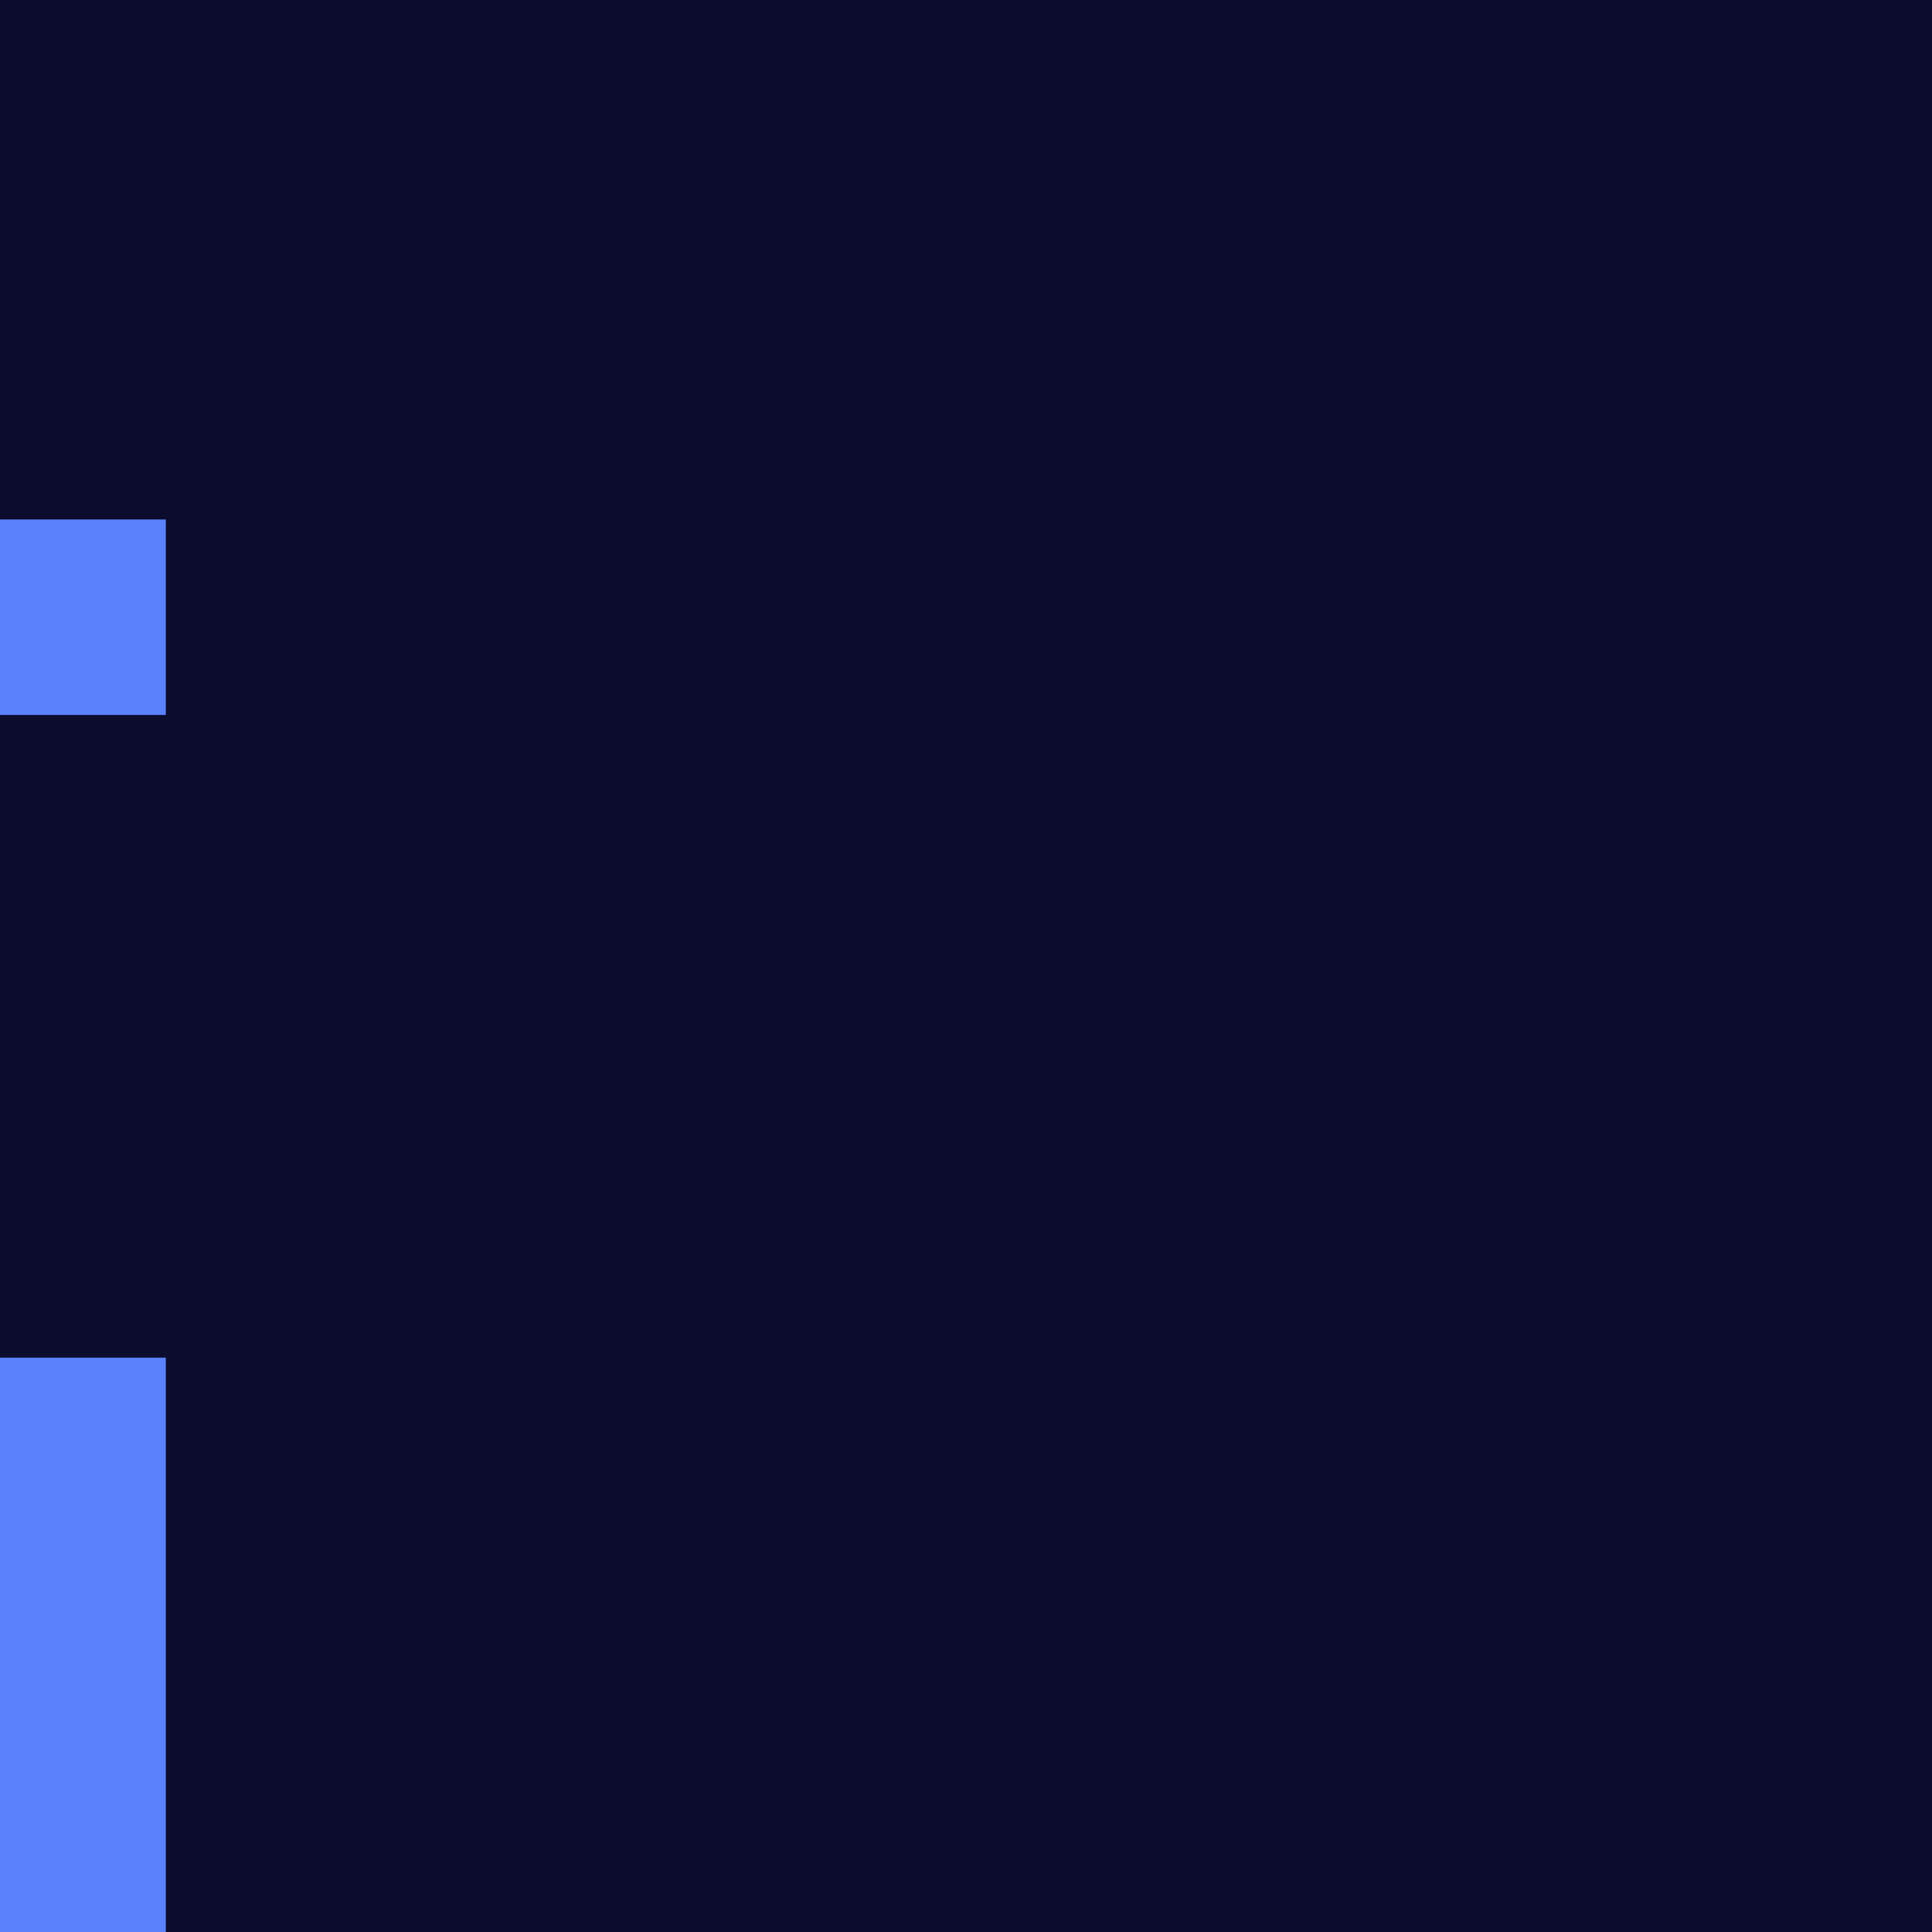
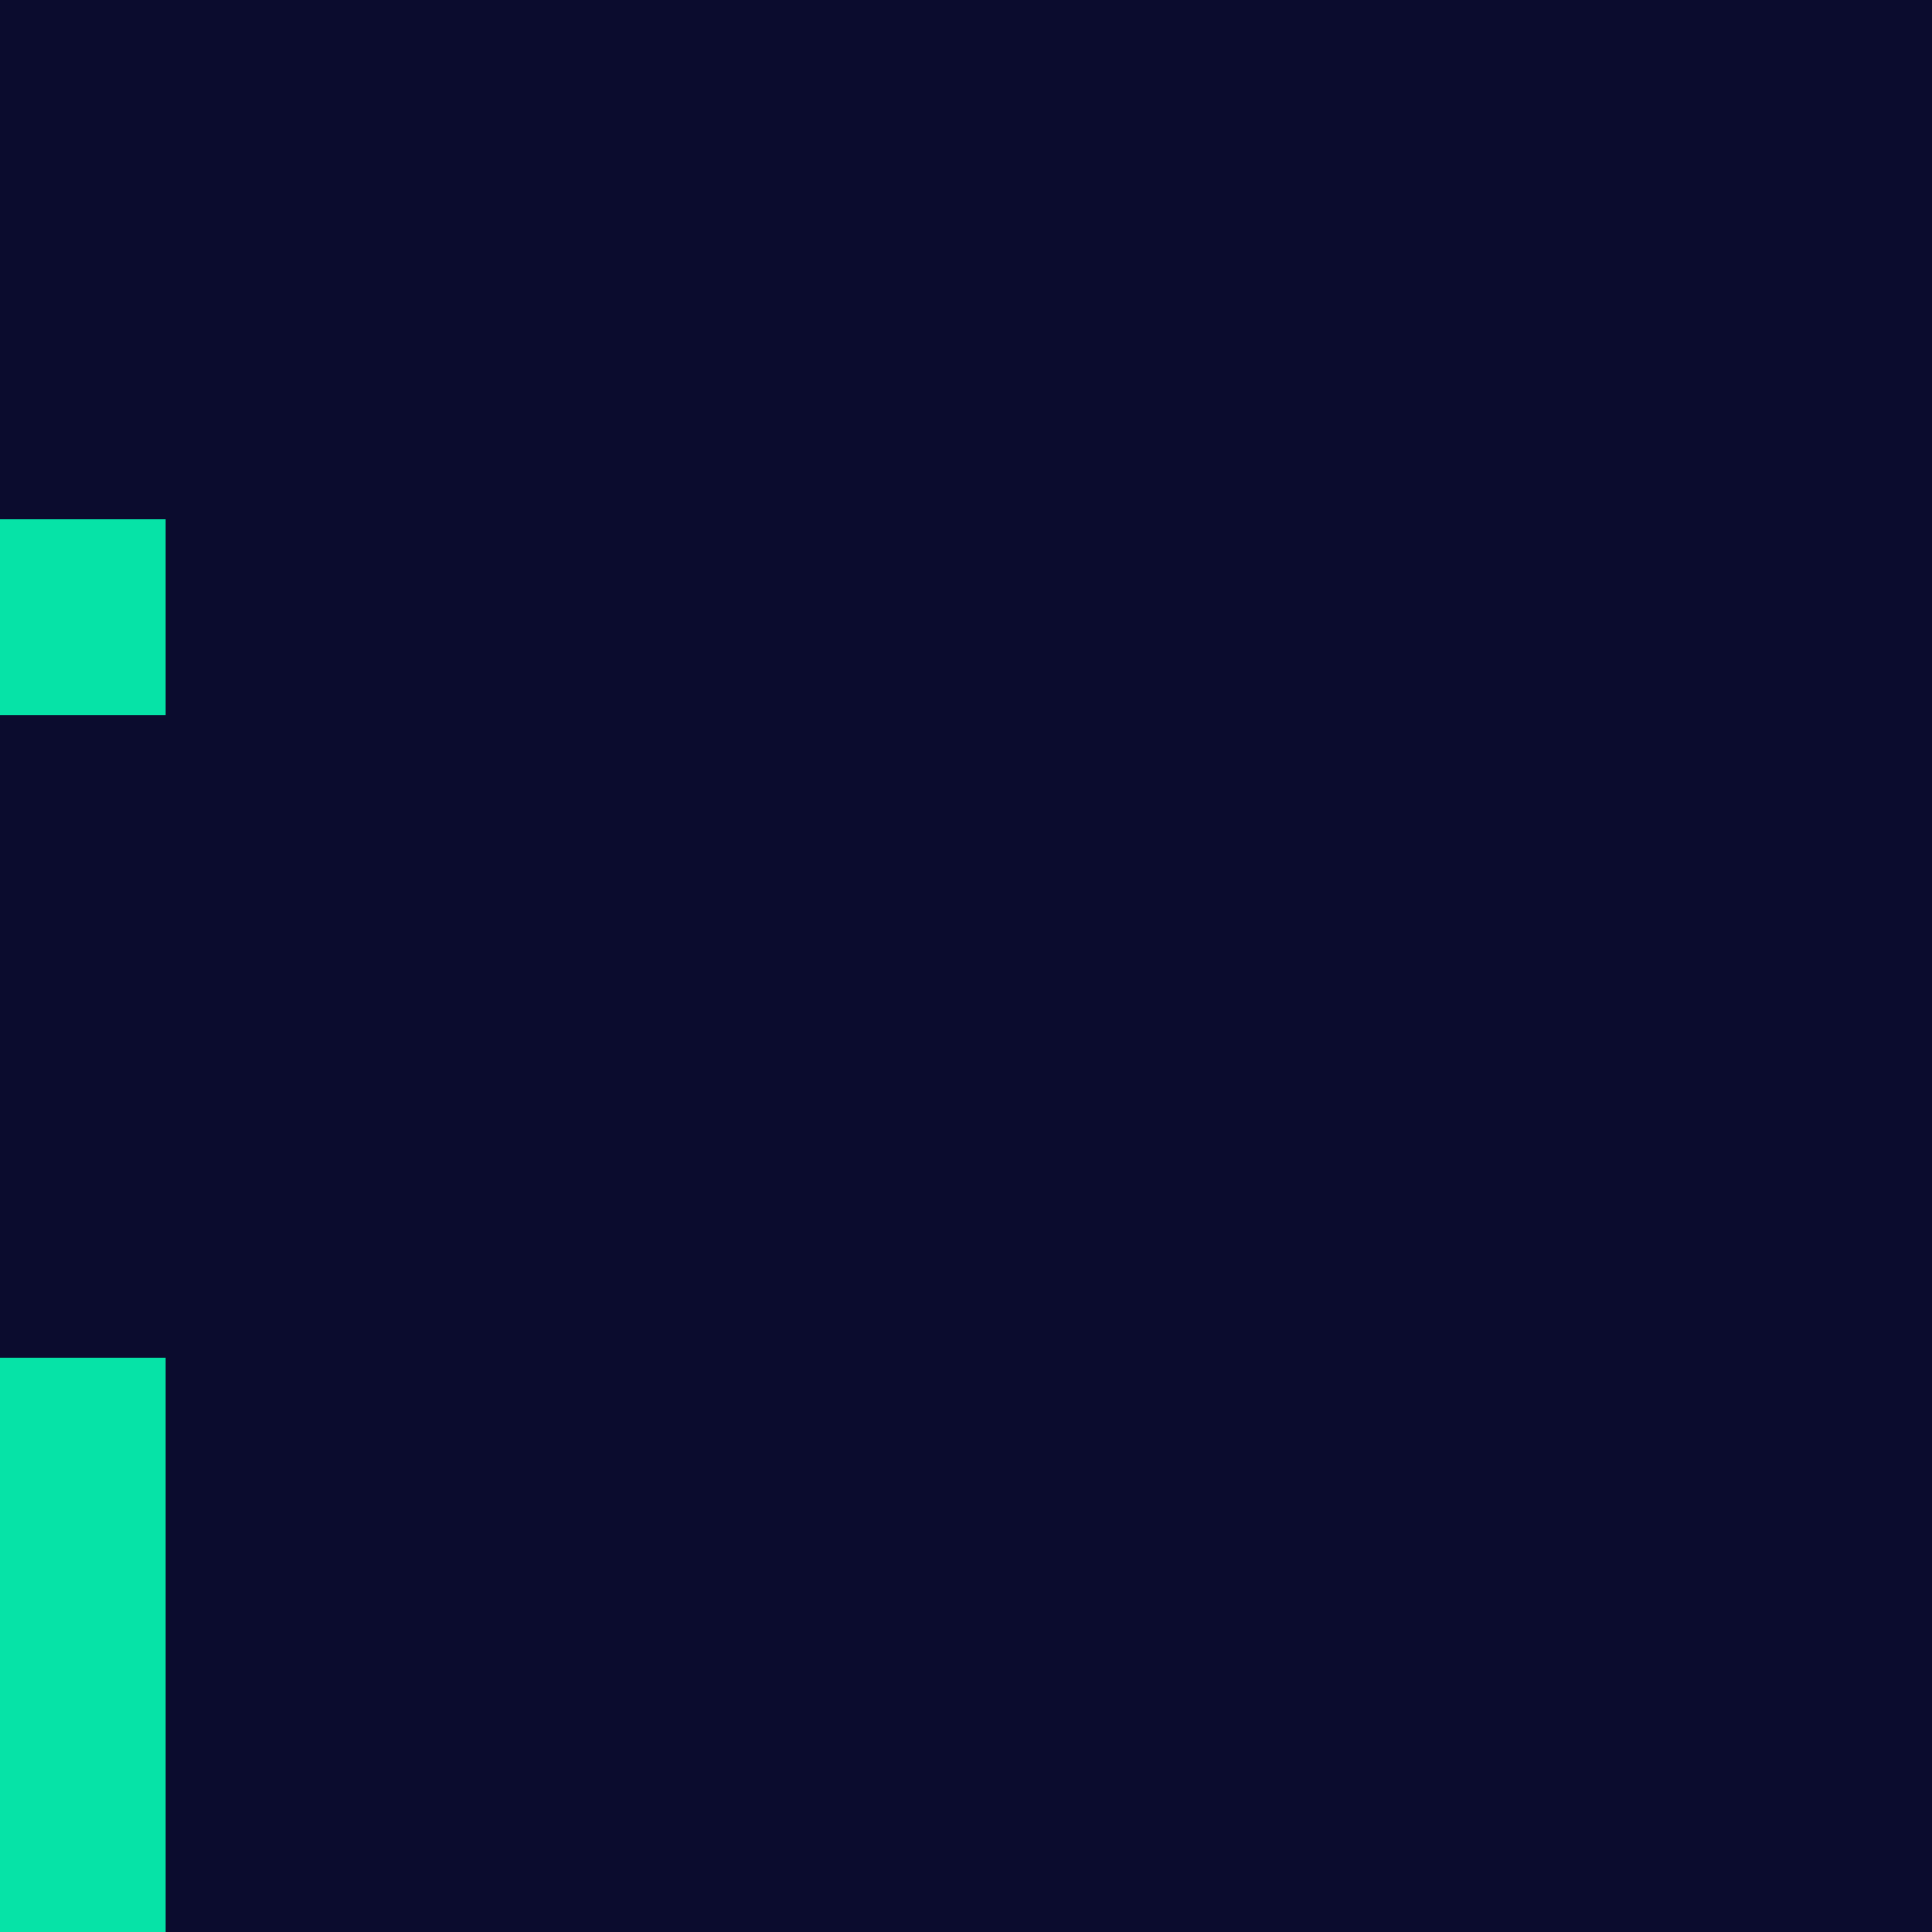
<svg xmlns="http://www.w3.org/2000/svg" viewBox="900 0 450 450" width="600" height="600" preserveAspectRatio="none">
  <rect x="0" y="0" width="1350" height="1350" fill="#0b0c2e" />
-   <g fill="#5b82fc" transform="translate(227.466 -43.708) scale(5.43949)">
+   <g fill="#06e3a7" transform="translate(227.466 -43.708) scale(5.43949)">
    <path d="M97.19,136.29c-4.17,2.57-9.07,3.96-13.69,5.77-2.74,1.08-5.58,1.93-8.69,2.99,2.64,2.89,5.6,4.5,8.76,4.56,1.05.02,2.13-.12,3.22-.45,5.51-1.65,11.27-3.42,16.01-6.54,10.65-7,15.25-17.63,15.26-30.3.02-15.39,0-30.77,0-46.16h-8.42c0,15.76,0,31.53-.03,47.29-.02,9.8-4.13,17.71-12.43,22.83Z" />
    <path d="M122.37,105.42l-.06,8.82-.17,3.88-.19,1.42s-4.24,34.51-37.5,33.95h-.4c-.19-.01-.38-.02-.56-.03-.77-.04-1.53-.13-2.27-.28-.28-.05-.56-.11-.83-.18h-.02c-.27-.07-.54-.14-.8-.22-.76-.23-1.49-.51-2.19-.83-.35-.16-.69-.33-1.02-.51-.03-.02-.07-.04-.1-.06-.29-.15-.57-.32-.84-.5-.06-.03-.11-.06-.17-.1-.33-.21-.64-.43-.95-.66-.22-.16-.43-.33-.64-.51l-.17-.13-.29-.26c-1.31-1.15-2.43-2.51-3.32-4.01l-.11-.17-.12-.23c-.13-.22-.25-.44-.36-.66-.1-.18-.19-.37-.27-.56-.16-.35-.31-.7-.44-1.07-.2-.51-.37-1.03-.51-1.57-.17-.6-.3-1.22-.39-1.84-.02-.1-.03-.18-.03-.27-.08-.48-.12-.96-.15-1.45h0s-.04-.41-.04-.41v-70.81h-8.37v64.42s0,3.89.01,5.6c-.01.39-.01.67,0,.76-.01.02-.01.05,0,.07l.04,1.06c.01.28.04.56.07.85l.1.9.1.71c.02.13.04.27.07.4l.21,1.05c.03.17.07.33.12.5l.17.69s.01.06.03.09l.37,1.25c.03.09.06.18.1.27l.54,1.45.71,1.55.68,1.27c.05.11.12.22.19.33l.47.76c.05.09.1.17.16.26l.39.58c.06.08.11.16.17.23l.6.81c.18.24.36.47.55.69.07.09.15.17.21.26l.42.46c.07.09.15.18.24.26.23.26.47.51.71.75.25.25.51.5.77.74.1.09.2.19.31.27.19.18.39.35.59.52.88.74,1.81,1.41,2.78,2.02l.75.45c.06.04.12.08.18.1l.72.4c.06.04.12.07.18.1l.56.27.38.19c.22.1.44.2.66.3.14.06.29.12.43.18.21.09.43.17.64.25l.63.23c.32.12.65.22.98.32.3.1.6.18.9.26l.13.03c.16.04.32.08.48.12l.14.03c.16.04.32.07.49.11l.12.02.39.08.64.11h.01l.47.07c.52.08,1.04.14,1.57.17l.97.07h.07c.33.01.66.02.99.02h.18s34.24,2.29,43.84-32.79l.36-1.18.47-1.72.22-.94.21-1,.22-1.13.16-1.04.23-1.7.09-.96.07-.9.09-2.12v-1.47l.03-1.23.12-2.71v-44.82h-8.37v39.25Z" />
    <path d="M54.86,128.16c.01-.69.02-1.39.02-2.08-.03-8.22-.04-16.44-.05-24.66v-35.24h-8.37v54.44h.01l.12,8.92s0,.25.02.69c.18,5.13,2,9.66,5.16,13.52.02.03.05.06.07.09.93,1.12,1.96,2.19,3.1,3.19.42.37.97.57,1.46.85-.03-.07-.04-.15-.07-.22-.28-.98-1.31-5.54-1.49-19.5Z" />
    <path d="M130.74,30.37v-.09H33.82s0,0-.01,0v8.37h.01s96.91,0,96.91,0h0s0,0,.01,0v-8.28h-.01Z" />
    <path d="M97.06,66.17h-.03c0,15.13,0,30.26,0,45.4,0,7.7-4.17,13.85-11.37,16.52-3.35,1.24-6.76,2.3-10.13,3.49l-3.71,1.26c-.64,6.79.9,8.56.9,8.56l5.76-2.03c3.54-1.18,7.1-2.31,10.62-3.56,9.18-3.27,16.18-12.77,16.22-22.52.07-15.7.09-31.4.1-47.1h-8.37Z" />
    <path d="M43.61,137.16c-.28-2.14-.7-4.27-1-6.41-.17-1.49-.31-2.99-.38-4.33,0-.03,0-.07,0-.1-.02-2.31-.03-4.63-.05-6.94v-53.2h-8.37v55.46s0,3.86,2.06,7.66c0,0,.04.09.12.25.02.05.04.09.07.13.07.15.16.33.29.56.4.78.83,1.55,1.33,2.3.42.63,1.04,1.37,1.73,2.12.76.88,1.65,1.79,2.67,2.66.89.8,1.56,1.33,1.64,1.27-.03-.47-.04-.95-.1-1.42Z" />
  </g>
  <g fill="#f4f5f7" transform="translate(-69.933 825.597) scale(3.11929)">
    <path d="M59.42,34.14h12.23v23.62c0,2.34-.37,4.55-1.1,6.64s-1.88,3.9-3.43,5.46c-1.56,1.56-3.2,2.65-4.91,3.28-2.38.88-5.24,1.32-8.57,1.32-1.93,0-4.03-.14-6.32-.41-2.28-.27-4.19-.81-5.72-1.61-1.53-.8-2.93-1.94-4.21-3.42-1.27-1.48-2.14-3-2.61-4.57-.76-2.52-1.14-4.76-1.14-6.7v-23.62h12.23v24.19c0,2.16.6,3.85,1.8,5.07,1.2,1.22,2.86,1.82,4.99,1.82s3.76-.6,4.96-1.8c1.2-1.2,1.8-2.9,1.8-5.09v-24.19Z" />
    <path d="M77.14,34.14h16.11l6.21,24.13,6.17-24.13h16.1v39.65h-10.03v-30.24l-7.73,30.24h-9.08l-7.72-30.24v30.24h-10.03v-39.65Z" />
    <path d="M127.21,34.14h16.11l6.21,24.13,6.17-24.13h16.1v39.65h-10.03v-30.24l-7.73,30.24h-9.08l-7.72-30.24v30.24h-10.03v-39.65Z" />
    <path d="M204,67.24h-13.91l-1.93,6.55h-12.51l14.9-39.65h13.36l14.9,39.65h-12.83l-1.98-6.55ZM201.46,58.67l-4.38-14.25-4.33,14.25h8.71Z" />
    <path d="M222.76,34.14h12.25v13.88h13.39v-13.88h12.31v39.65h-12.31v-16.04h-13.39v16.04h-12.25v-39.65Z" />
    <path d="M280.11,34.14h37.24v9.79h-12.5v29.86h-12.25v-29.86h-12.5v-9.79Z" />
    <path d="M322.87,34.14h32.83v8.47h-20.56v6.3h19.07v8.09h-19.07v7.82h21.15v8.98h-33.43v-39.65Z" />
    <path d="M389.29,57.56l10.74,3.25c-.72,3.01-1.86,5.53-3.41,7.55-1.55,2.02-3.48,3.54-5.77,4.57s-5.22,1.54-8.78,1.54c-4.31,0-7.83-.63-10.56-1.88s-5.09-3.46-7.07-6.61c-1.98-3.15-2.98-7.19-2.98-12.11,0-6.56,1.74-11.6,5.23-15.12,3.49-3.52,8.43-5.28,14.81-5.28,4.99,0,8.92,1.01,11.78,3.03,2.86,2.02,4.98,5.12,6.37,9.3l-10.82,2.41c-.38-1.21-.77-2.09-1.19-2.65-.69-.94-1.52-1.66-2.52-2.16-.99-.5-2.1-.76-3.33-.76-2.78,0-4.9,1.12-6.38,3.35-1.12,1.66-1.68,4.26-1.68,7.81,0,4.4.67,7.41,2,9.04,1.33,1.63,3.21,2.45,5.63,2.45s4.12-.66,5.31-1.97c1.2-1.32,2.07-3.23,2.61-5.73Z" />
    <path d="M406.04,34.14h12.25v13.88h13.39v-13.88h12.31v39.65h-12.31v-16.04h-13.39v16.04h-12.25v-39.65Z" />
  </g>
  <g fill="#06e3a7" transform="translate(-21.398 996.603) scale(3.52651)">
    <path d="M47.84,29.68v2.78h-7.27v3.47h6.3v2.57h-6.3v6.21h-3.31v-15.04h10.57Z" />
    <path d="M58.62,29.68l5.62,15.04h-3.43l-1.14-3.35h-5.62l-1.18,3.35h-3.33l5.69-15.04h3.39ZM58.81,38.9l-1.9-5.52h-.04l-1.96,5.52h3.9Z" />
    <path d="M71.39,29.68v15.04h-3.31v-15.04h3.31Z" />
    <path d="M75.64,32.46v-2.78h12.32v2.78h-4.51v12.26h-3.31v-12.26h-4.51Z" />
    <path d="M95.52,29.68v5.77h6.09v-5.77h3.31v15.04h-3.31v-6.49h-6.09v6.49h-3.31v-15.04h3.31Z" />
    <path d="M110.22,29.68h1.33l5.88,14.01h.04l5.81-14.01h1.33v15.04h-.93v-13.9h-.04l-5.73,13.9h-.93l-5.79-13.9h-.04v13.9h-.93v-15.04Z" />
    <path d="M129.79,29.68h10.11v.8h-9.18v6.02h8.63v.8h-8.63v6.61h9.29v.8h-10.21v-15.04Z" />
    <path d="M144.11,29.68h10.11v.8h-9.18v6.02h8.63v.8h-8.63v6.61h9.29v.8h-10.21v-15.04Z" />
    <path d="M156.81,30.48v-.8h11.52v.8h-5.31v14.24h-.93v-14.24h-5.29Z" />
    <path d="M181.45,33.97c-.03-.65-.17-1.21-.41-1.69-.25-.48-.58-.88-1-1.2s-.92-.57-1.51-.73c-.58-.16-1.22-.24-1.91-.24-.42,0-.87.05-1.36.15-.49.1-.93.27-1.35.52-.41.25-.76.58-1.02.99-.27.41-.4.93-.4,1.55s.15,1.1.44,1.47c.29.38.68.68,1.16.92.48.23,1.03.42,1.64.56.62.14,1.24.27,1.87.4.65.13,1.27.28,1.89.45.61.18,1.16.41,1.64.72.49.3.87.7,1.17,1.18.29.48.44,1.09.44,1.82,0,.79-.17,1.45-.51,1.98-.34.53-.76.97-1.27,1.31-.51.34-1.08.58-1.71.73s-1.22.22-1.8.22c-.88,0-1.71-.09-2.49-.28s-1.45-.5-2.02-.93-1.03-.98-1.36-1.65c-.33-.67-.49-1.5-.47-2.46h.93c-.04.83.08,1.53.36,2.1.28.57.67,1.04,1.17,1.4.5.37,1.08.63,1.76.79.67.16,1.38.24,2.13.24.45,0,.93-.06,1.44-.17.51-.11.98-.3,1.41-.57.43-.27.79-.62,1.07-1.05s.43-.98.43-1.64-.15-1.15-.44-1.55c-.29-.4-.68-.72-1.17-.97-.48-.25-1.03-.44-1.64-.59s-1.24-.28-1.89-.41c-.63-.13-1.26-.27-1.87-.44s-1.17-.4-1.64-.68c-.48-.29-.86-.66-1.16-1.12-.29-.46-.44-1.04-.44-1.76s.15-1.33.45-1.84c.3-.51.69-.93,1.18-1.24s1.03-.55,1.63-.69c.6-.15,1.2-.22,1.79-.22.79,0,1.52.09,2.2.26.68.18,1.28.45,1.79.82.51.37.92.85,1.23,1.44.31.59.48,1.3.53,2.13h-.93Z" />
    <path d="M186.38,32.46v-2.78h12.32v2.78h-4.51v12.26h-3.31v-12.26h-4.51Z" />
    <path d="M214.2,29.68v2.78h-7.94v3.22h7.29v2.57h-7.29v3.69h8.11v2.78h-11.42v-15.04h11.25Z" />
    <path d="M228.78,33.69c-.2-.32-.44-.59-.74-.83-.29-.24-.63-.42-1-.56-.37-.13-.76-.2-1.17-.2-.74,0-1.38.14-1.9.43-.52.29-.94.67-1.26,1.16-.32.48-.56,1.04-.71,1.65-.15.62-.22,1.26-.22,1.92s.07,1.25.22,1.84c.15.6.38,1.13.71,1.61.32.48.74.86,1.26,1.15.52.29,1.15.43,1.9.43,1.01,0,1.8-.31,2.37-.93.57-.62.92-1.43,1.04-2.44h3.2c-.08.94-.3,1.79-.65,2.55s-.81,1.4-1.39,1.94c-.58.53-1.25.94-2.02,1.22-.77.28-1.62.42-2.55.42-1.15,0-2.19-.2-3.11-.6-.92-.4-1.7-.95-2.33-1.65-.63-.7-1.12-1.53-1.45-2.48-.34-.95-.51-1.97-.51-3.06s.17-2.17.51-3.13c.34-.96.82-1.8,1.45-2.52.63-.72,1.41-1.28,2.33-1.68.92-.41,1.96-.61,3.11-.61.83,0,1.61.12,2.35.36.74.24,1.4.59,1.98,1.04s1.06,1.02,1.44,1.7c.38.67.62,1.45.72,2.32h-3.2c-.06-.38-.18-.73-.38-1.04Z" />
    <path d="M240.57,29.68v5.77h6.09v-5.77h3.31v15.04h-3.31v-6.49h-6.09v6.49h-3.31v-15.04h3.31Z" />
    <path d="M258.69,29.68l6.28,10.09h.04v-10.09h3.1v15.04h-3.31l-6.25-10.07h-.04v10.07h-3.1v-15.04h3.29Z" />
    <path d="M273.39,34.13c.34-.96.82-1.8,1.45-2.52.63-.72,1.41-1.28,2.33-1.68.92-.41,1.96-.61,3.11-.61s2.2.2,3.12.61c.91.41,1.69.97,2.32,1.68.63.72,1.12,1.56,1.45,2.52.34.96.51,2,.51,3.13s-.17,2.12-.51,3.06c-.34.95-.82,1.77-1.45,2.48-.63.7-1.4,1.25-2.32,1.65-.91.4-1.95.6-3.12.6s-2.19-.2-3.11-.6c-.92-.4-1.7-.95-2.33-1.65-.63-.7-1.12-1.53-1.45-2.48-.34-.95-.51-1.97-.51-3.06s.17-2.17.51-3.13ZM276.41,39.1c.15.6.38,1.13.71,1.61.32.48.74.86,1.26,1.15.52.29,1.15.43,1.9.43s1.38-.14,1.9-.43.94-.67,1.26-1.15.56-1.01.71-1.61c.15-.6.22-1.21.22-1.84s-.07-1.3-.22-1.92c-.15-.62-.38-1.17-.71-1.65s-.74-.87-1.26-1.16-1.15-.43-1.9-.43-1.38.14-1.9.43c-.52.29-.94.67-1.26,1.16-.32.48-.56,1.04-.71,1.65-.15.62-.22,1.26-.22,1.92s.07,1.25.22,1.84Z" />
    <path d="M295.75,29.68v12.26h7.33v2.78h-10.64v-15.04h3.31Z" />
    <path d="M307.32,34.13c.34-.96.82-1.8,1.45-2.52.63-.72,1.41-1.28,2.33-1.68.92-.41,1.96-.61,3.11-.61s2.2.2,3.12.61c.91.41,1.69.97,2.32,1.68.63.72,1.12,1.56,1.45,2.52.34.96.51,2,.51,3.13s-.17,2.12-.51,3.06c-.34.95-.82,1.77-1.45,2.48-.63.7-1.4,1.25-2.32,1.65-.91.4-1.95.6-3.12.6s-2.19-.2-3.11-.6c-.92-.4-1.7-.95-2.33-1.65-.63-.7-1.12-1.53-1.45-2.48-.34-.95-.51-1.97-.51-3.06s.17-2.17.51-3.13ZM310.34,39.1c.15.6.38,1.13.71,1.61.32.48.74.86,1.26,1.15.52.29,1.15.43,1.9.43s1.38-.14,1.9-.43.94-.67,1.26-1.15.56-1.01.71-1.61c.15-.6.22-1.21.22-1.84s-.07-1.3-.22-1.92c-.15-.62-.38-1.17-.71-1.65s-.74-.87-1.26-1.16-1.15-.43-1.9-.43-1.38.14-1.9.43c-.52.29-.94.67-1.26,1.16-.32.48-.56,1.04-.71,1.65-.15.62-.22,1.26-.22,1.92s.07,1.25.22,1.84Z" />
    <path d="M335.29,44.6c-.72.3-1.44.45-2.17.45-1.15,0-2.19-.2-3.11-.6-.92-.4-1.7-.95-2.33-1.65-.63-.7-1.12-1.53-1.45-2.48-.34-.95-.51-1.97-.51-3.06s.17-2.17.51-3.13c.34-.96.82-1.8,1.45-2.52.63-.72,1.41-1.28,2.33-1.68.92-.41,1.96-.61,3.11-.61.77,0,1.52.12,2.24.35.72.23,1.38.57,1.96,1.02.58.45,1.06,1,1.44,1.66.38.66.61,1.42.7,2.27h-3.16c-.2-.84-.58-1.47-1.14-1.9-.56-.42-1.24-.63-2.04-.63-.74,0-1.38.14-1.9.43-.52.29-.94.67-1.26,1.16-.32.48-.56,1.04-.71,1.65-.15.62-.22,1.26-.22,1.92s.07,1.25.22,1.84c.15.6.38,1.13.71,1.61.32.48.74.86,1.26,1.15.52.29,1.15.43,1.9.43,1.1,0,1.94-.28,2.54-.83.6-.55.94-1.36,1.04-2.41h-3.33v-2.46h6.32v8.13h-2.11l-.34-1.71c-.59.76-1.24,1.29-1.96,1.59Z" />
    <path d="M343.27,29.68h3.71l3.52,5.94,3.5-5.94h3.69l-5.58,9.27v5.77h-3.31v-5.86l-5.52-9.18Z" />
  </g>
</svg>
